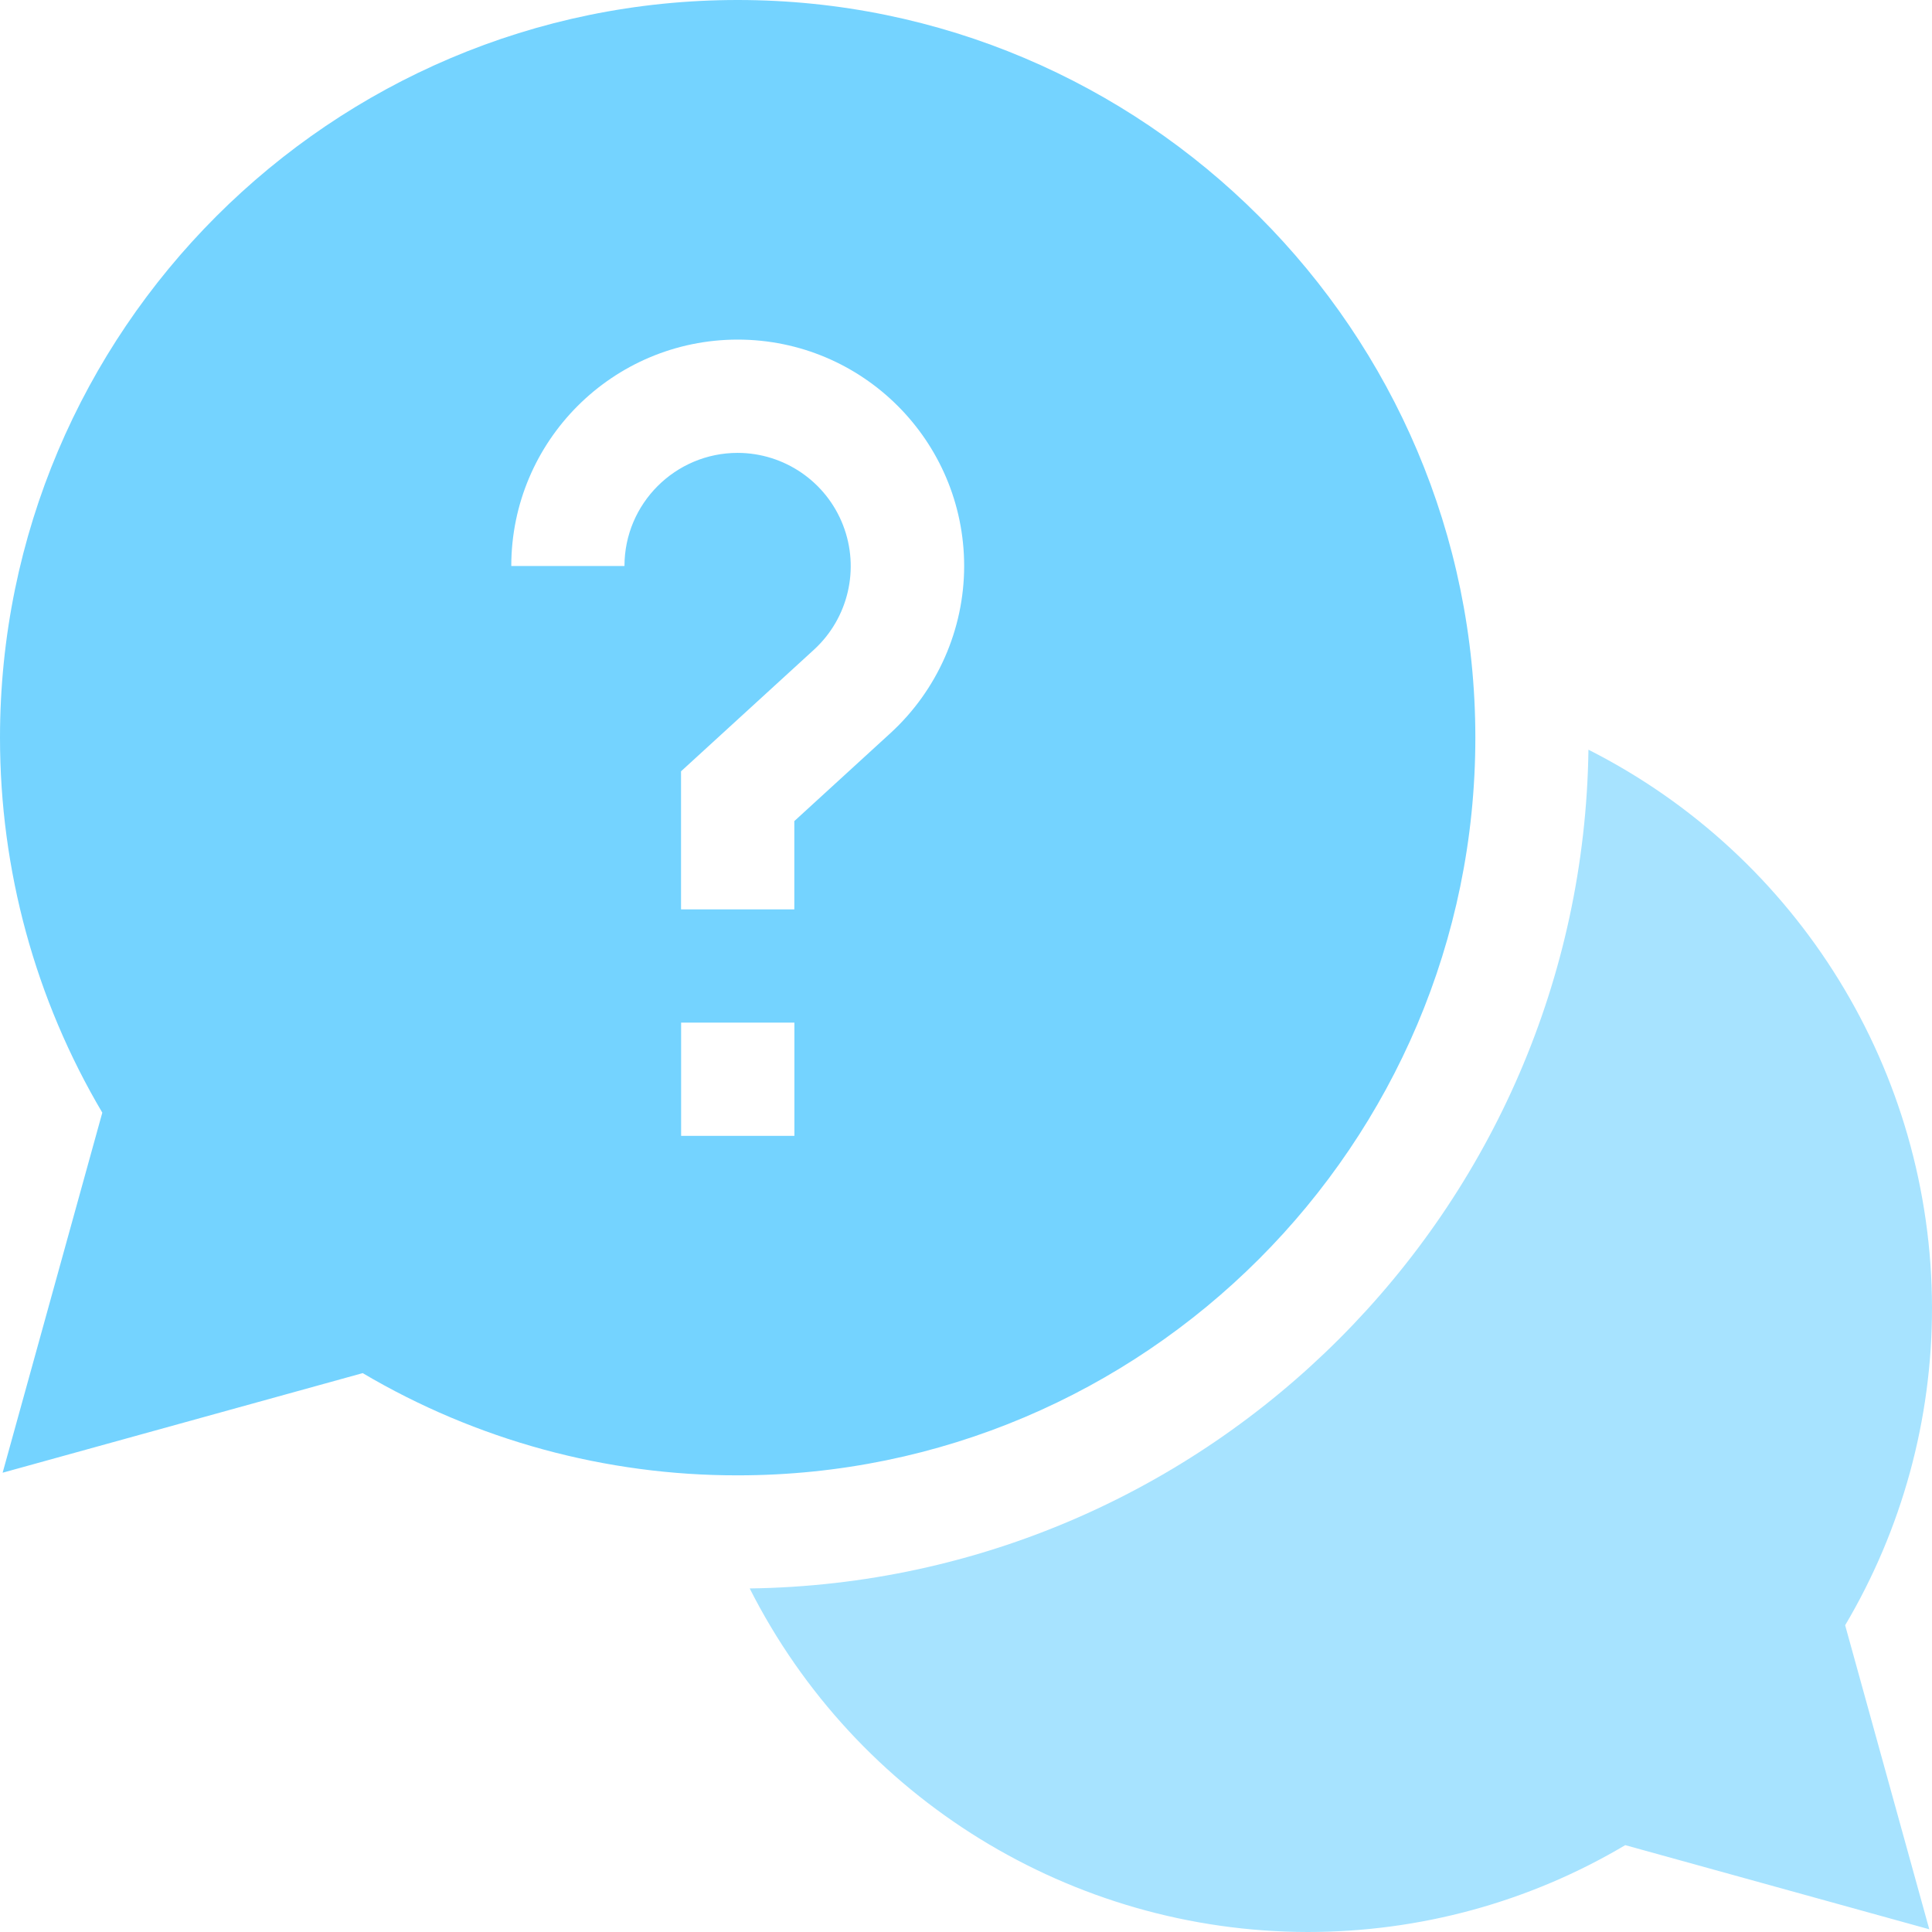
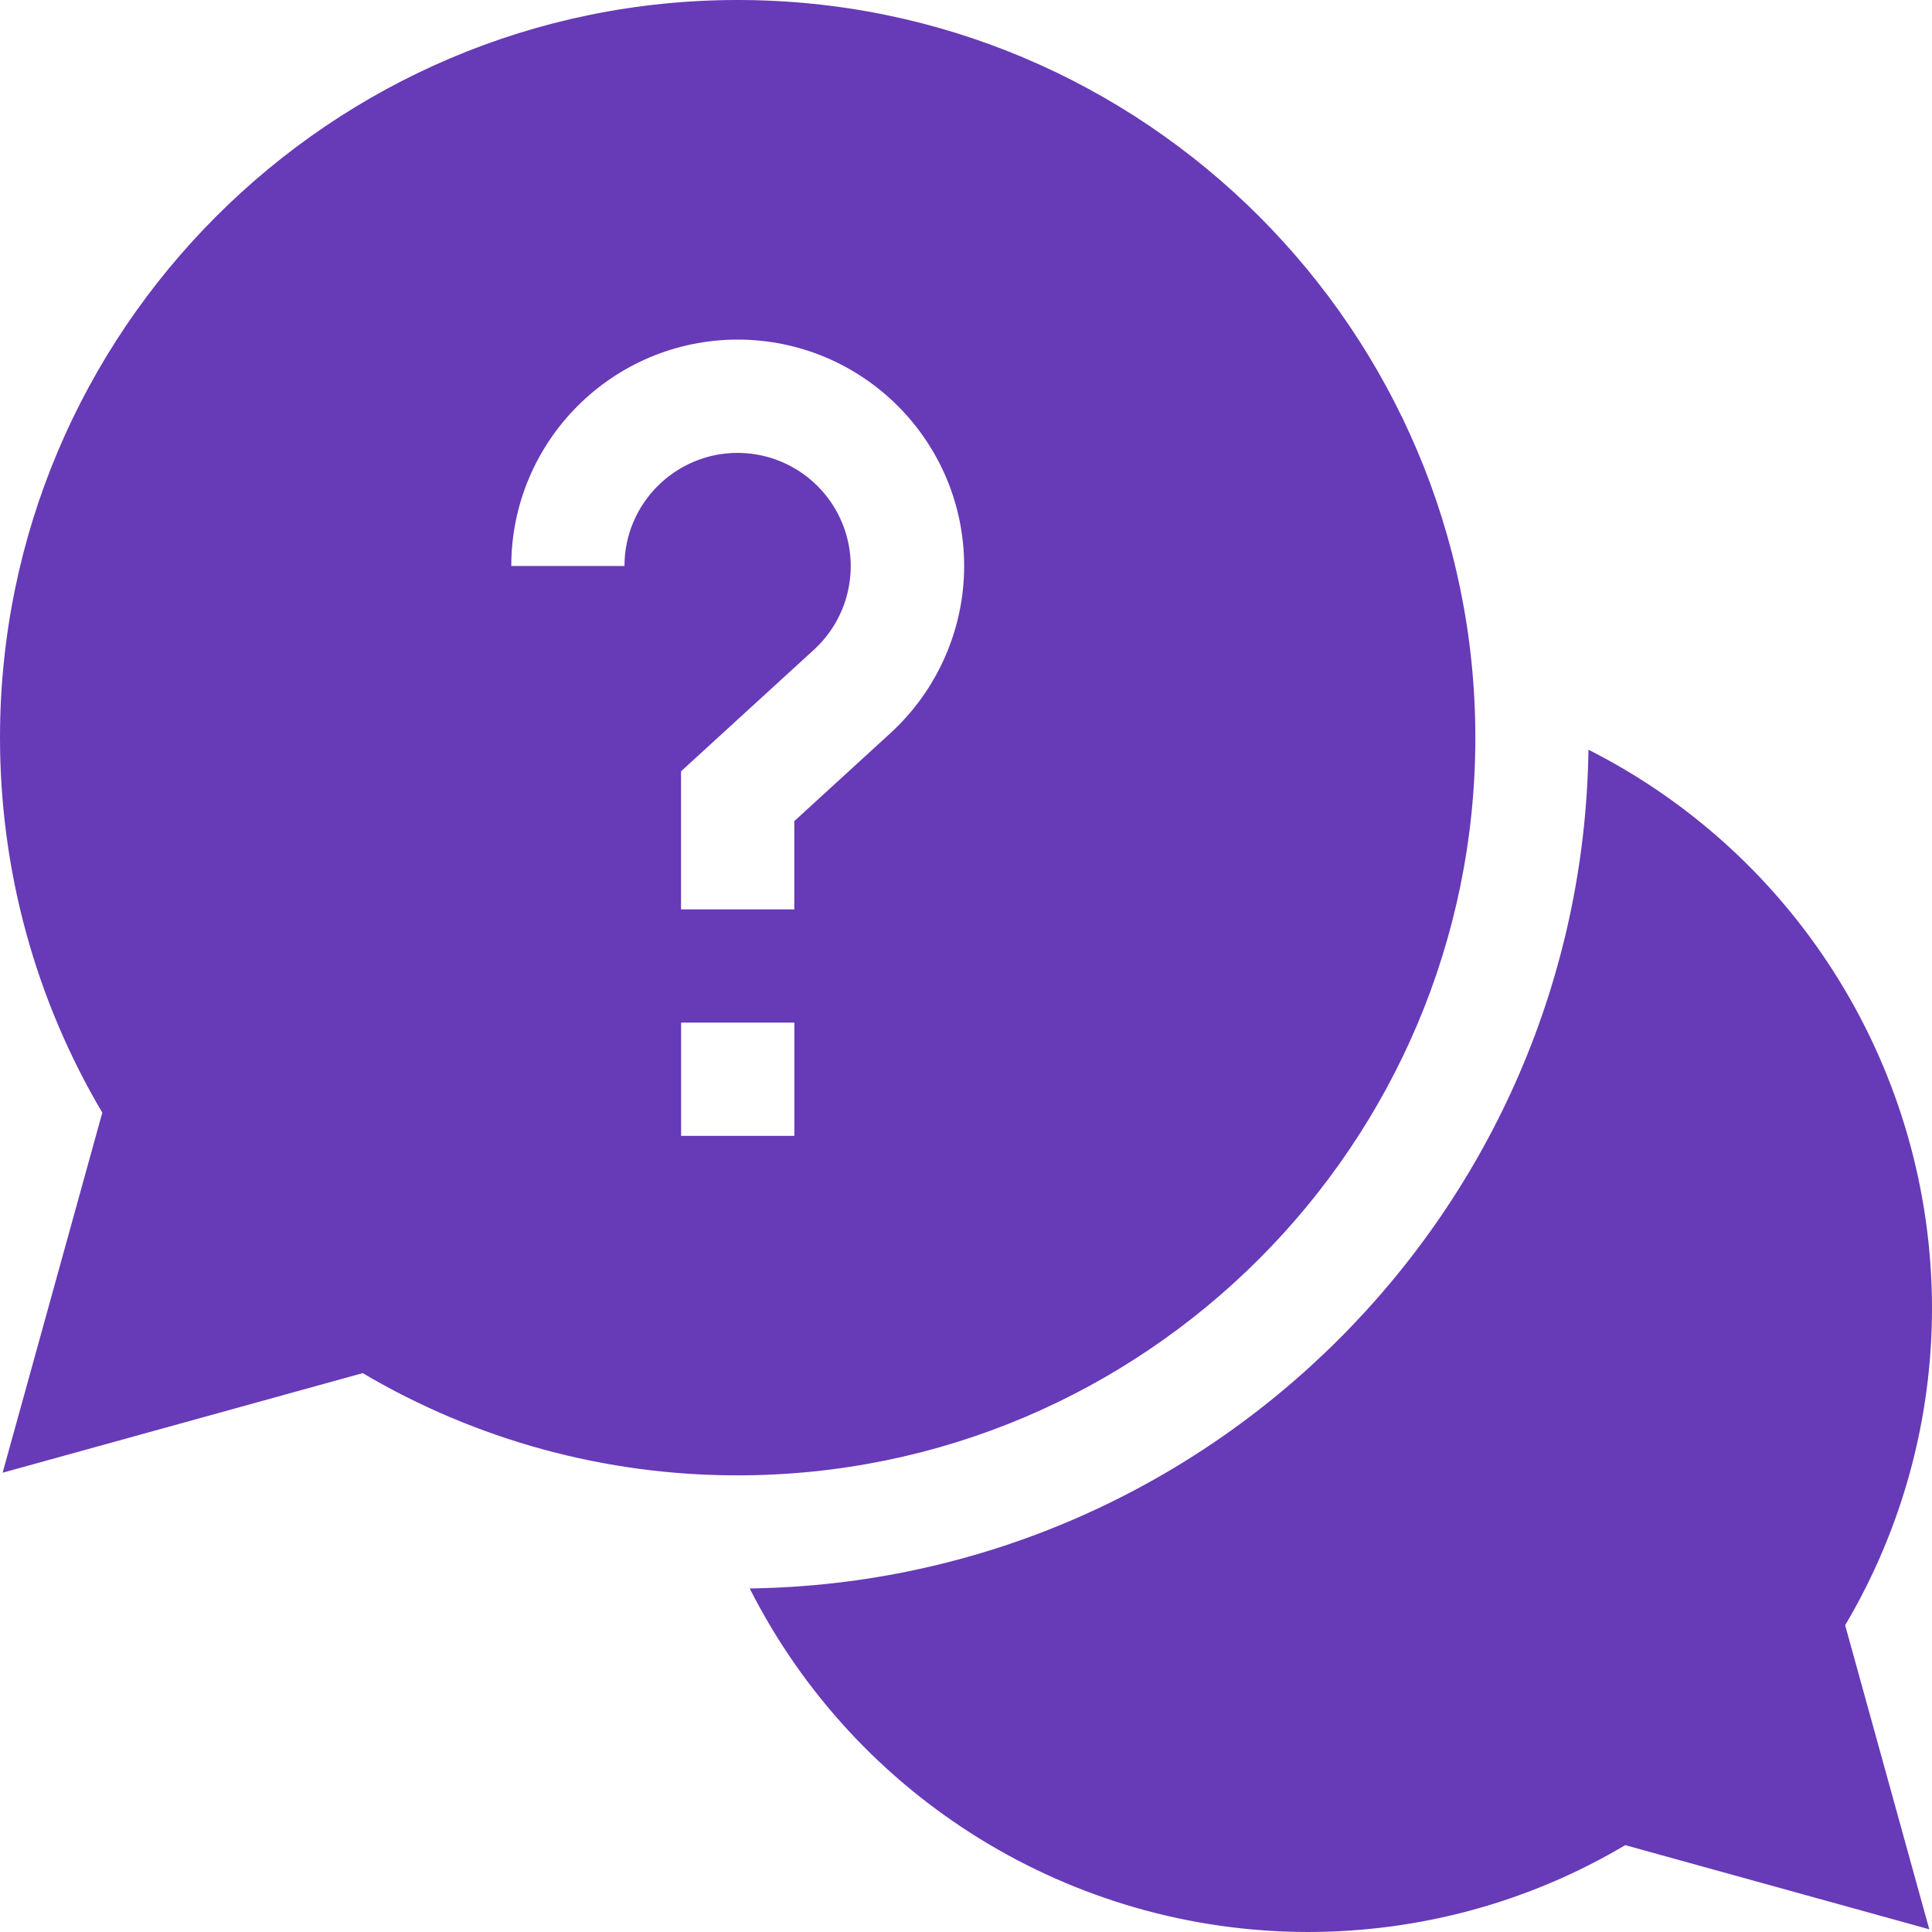
<svg xmlns="http://www.w3.org/2000/svg" width="22" height="22" viewBox="0 0 22 22">
  <g fill="none" fill-rule="evenodd">
    <path d="M-1-1h24v24H-1z" />
-     <path fill="#A7E3FF" d="M22 14.889a7.133 7.133 0 0 0-3.912-6.352c-.073 5.234-4.317 9.478-9.551 9.551A7.133 7.133 0 0 0 14.889 22c1.28 0 2.524-.34 3.618-.989l3.462.958-.958-3.462A7.086 7.086 0 0 0 22 14.89z" />
-     <path fill="#74D3FF" fill-rule="nonzero" d="M16.8 8.4c0-4.632-3.768-8.4-8.4-8.4C3.768 0 0 3.768 0 8.4c0 1.51.402 2.98 1.165 4.27L.03 16.77l4.1-1.134A8.374 8.374 0 0 0 8.4 16.8c4.631 0 8.4-3.769 8.4-8.4zM7.112 6.445H5.822A2.58 2.58 0 0 1 8.4 3.867a2.58 2.58 0 0 1 2.579 2.578c0 .722-.306 1.415-.839 1.903L9.045 9.35v1.005h-1.29V8.783L9.27 7.397a1.29 1.29 0 0 0-.87-2.24c-.71 0-1.289.577-1.289 1.288zm.645 5.2h1.289v1.289h-1.29v-1.29z" />
+     <path fill="#673ab7" d="M22 14.889a7.133 7.133 0 0 0-3.912-6.352c-.073 5.234-4.317 9.478-9.551 9.551A7.133 7.133 0 0 0 14.889 22c1.28 0 2.524-.34 3.618-.989l3.462.958-.958-3.462A7.086 7.086 0 0 0 22 14.89z" />
+     <path fill="#673ab7" fill-rule="nonzero" d="M16.8 8.4c0-4.632-3.768-8.4-8.4-8.4C3.768 0 0 3.768 0 8.4c0 1.51.402 2.98 1.165 4.27L.03 16.77l4.1-1.134A8.374 8.374 0 0 0 8.4 16.8c4.631 0 8.4-3.769 8.4-8.4zM7.112 6.445H5.822A2.58 2.58 0 0 1 8.4 3.867a2.58 2.58 0 0 1 2.579 2.578c0 .722-.306 1.415-.839 1.903L9.045 9.35v1.005h-1.29V8.783L9.27 7.397a1.29 1.29 0 0 0-.87-2.24c-.71 0-1.289.577-1.289 1.288zm.645 5.2h1.289v1.289h-1.29v-1.29z" />
  </g>
</svg>
